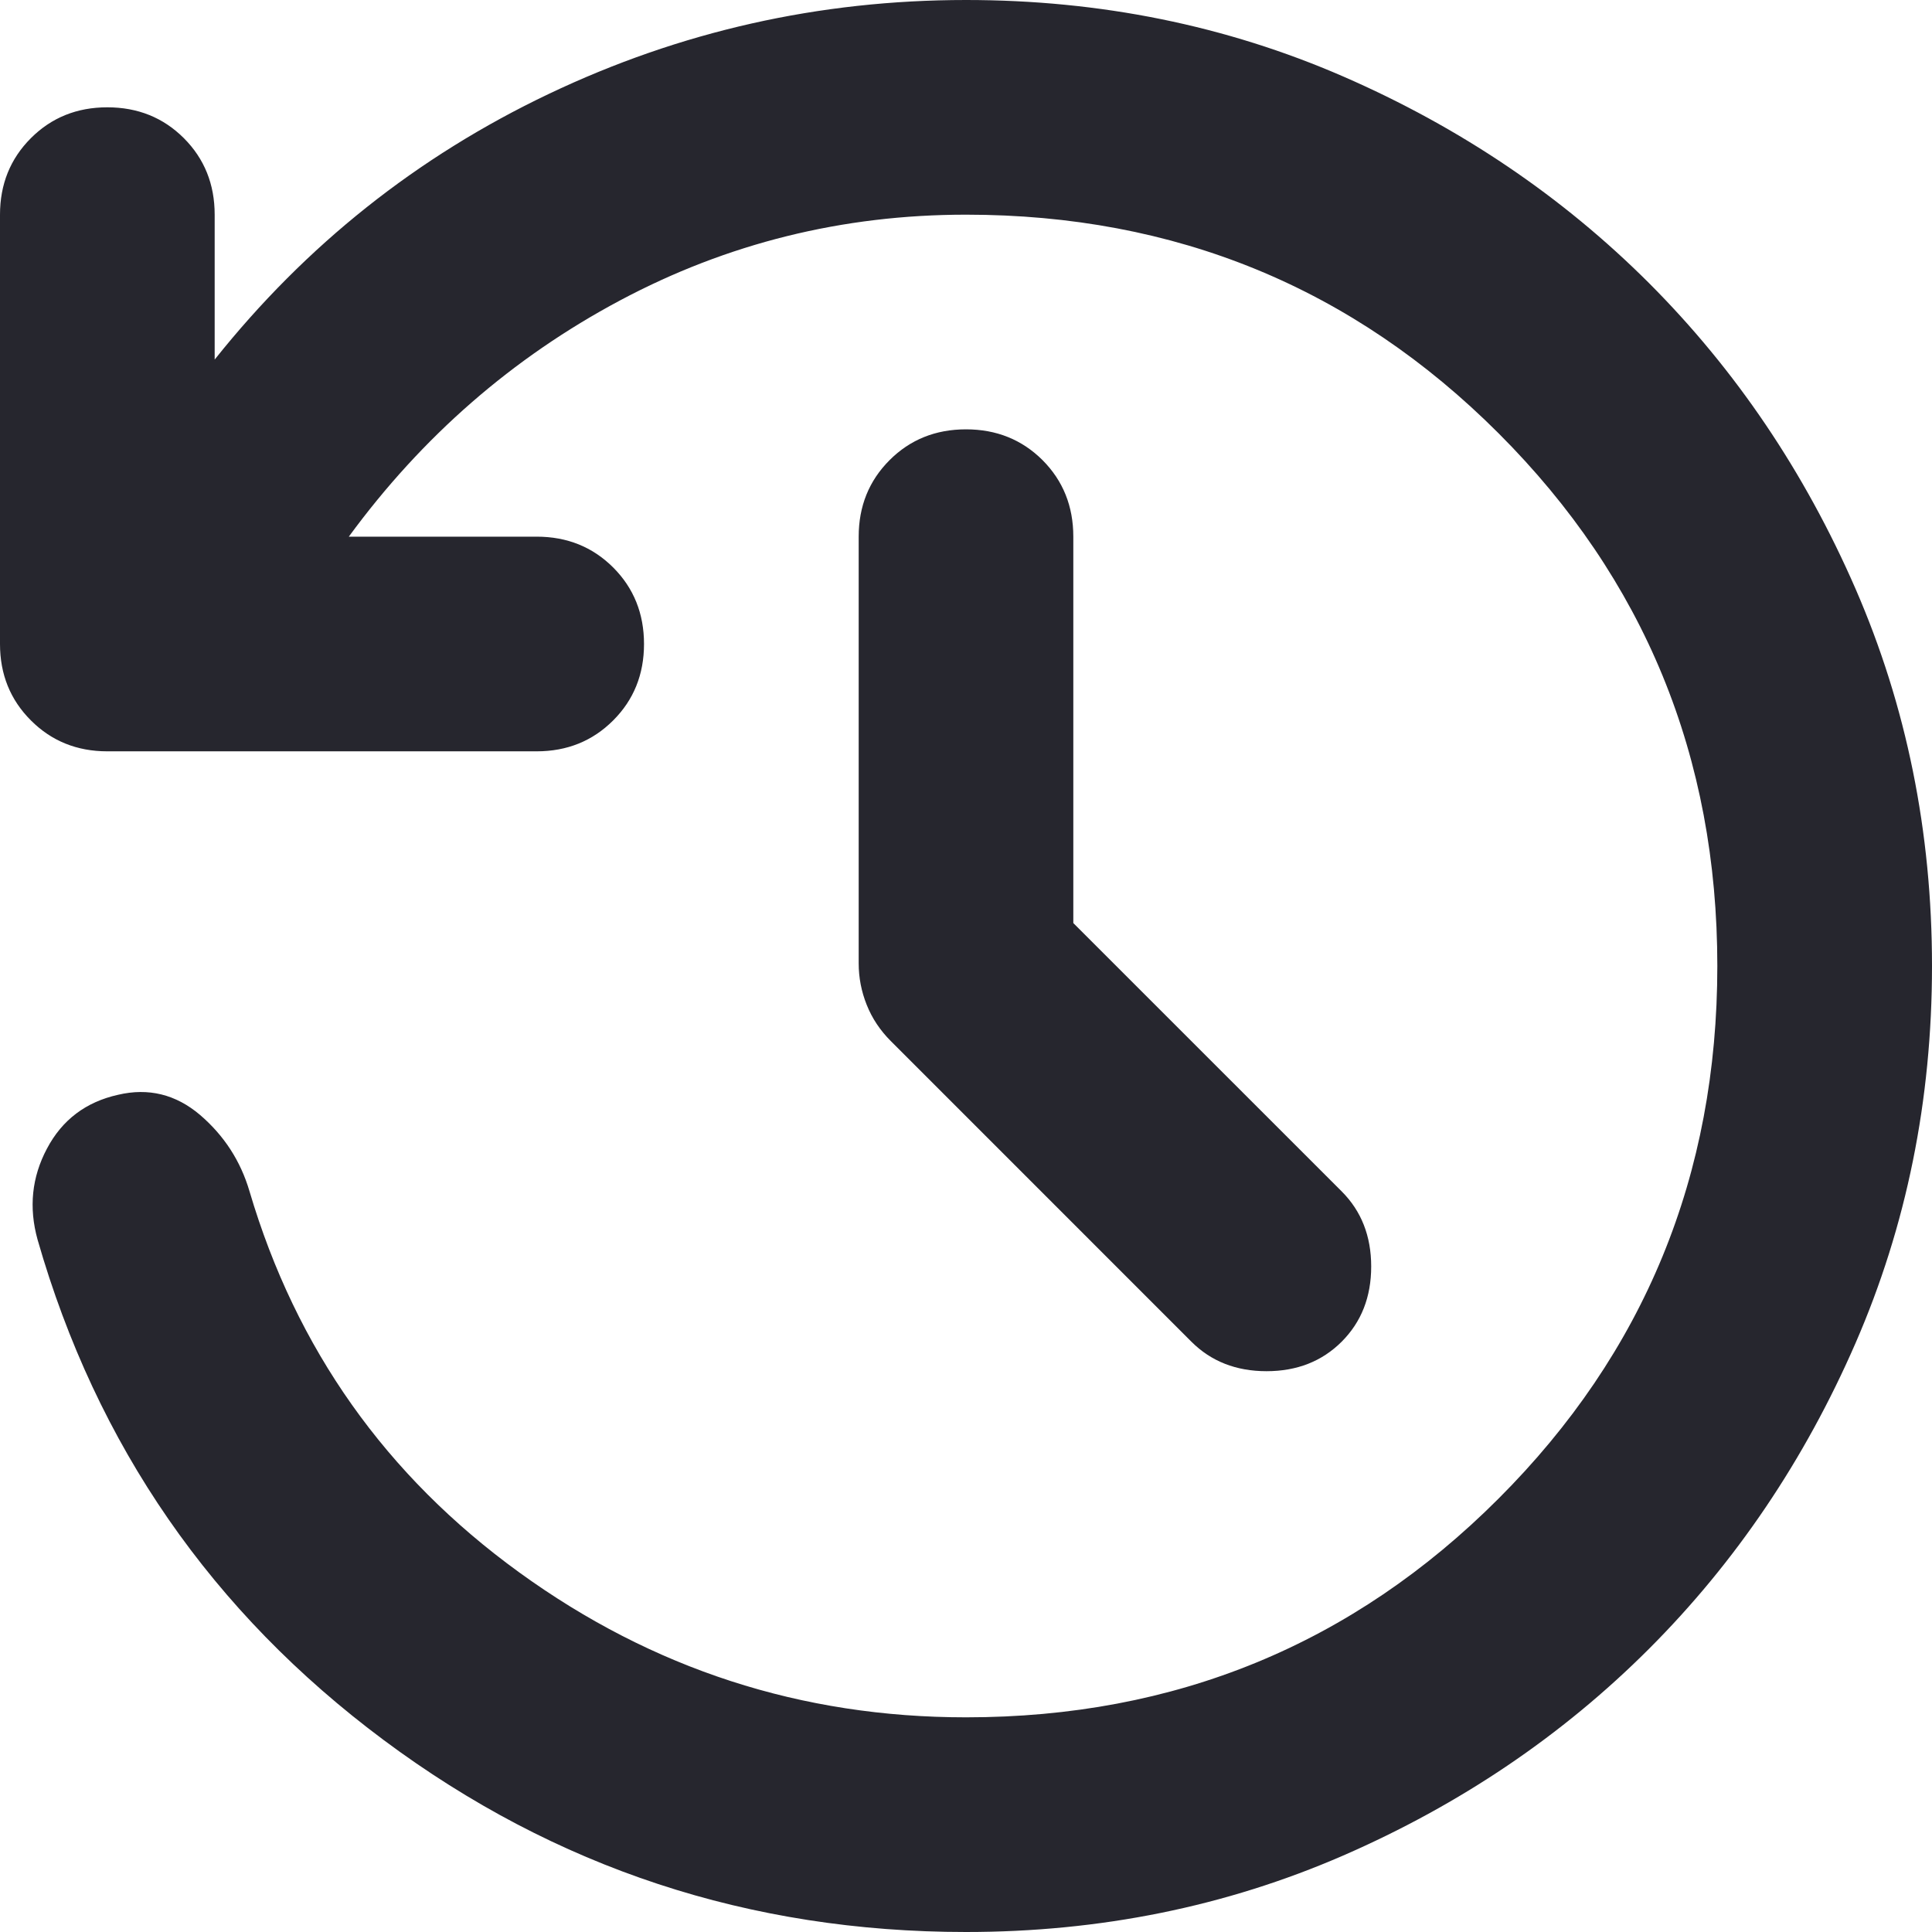
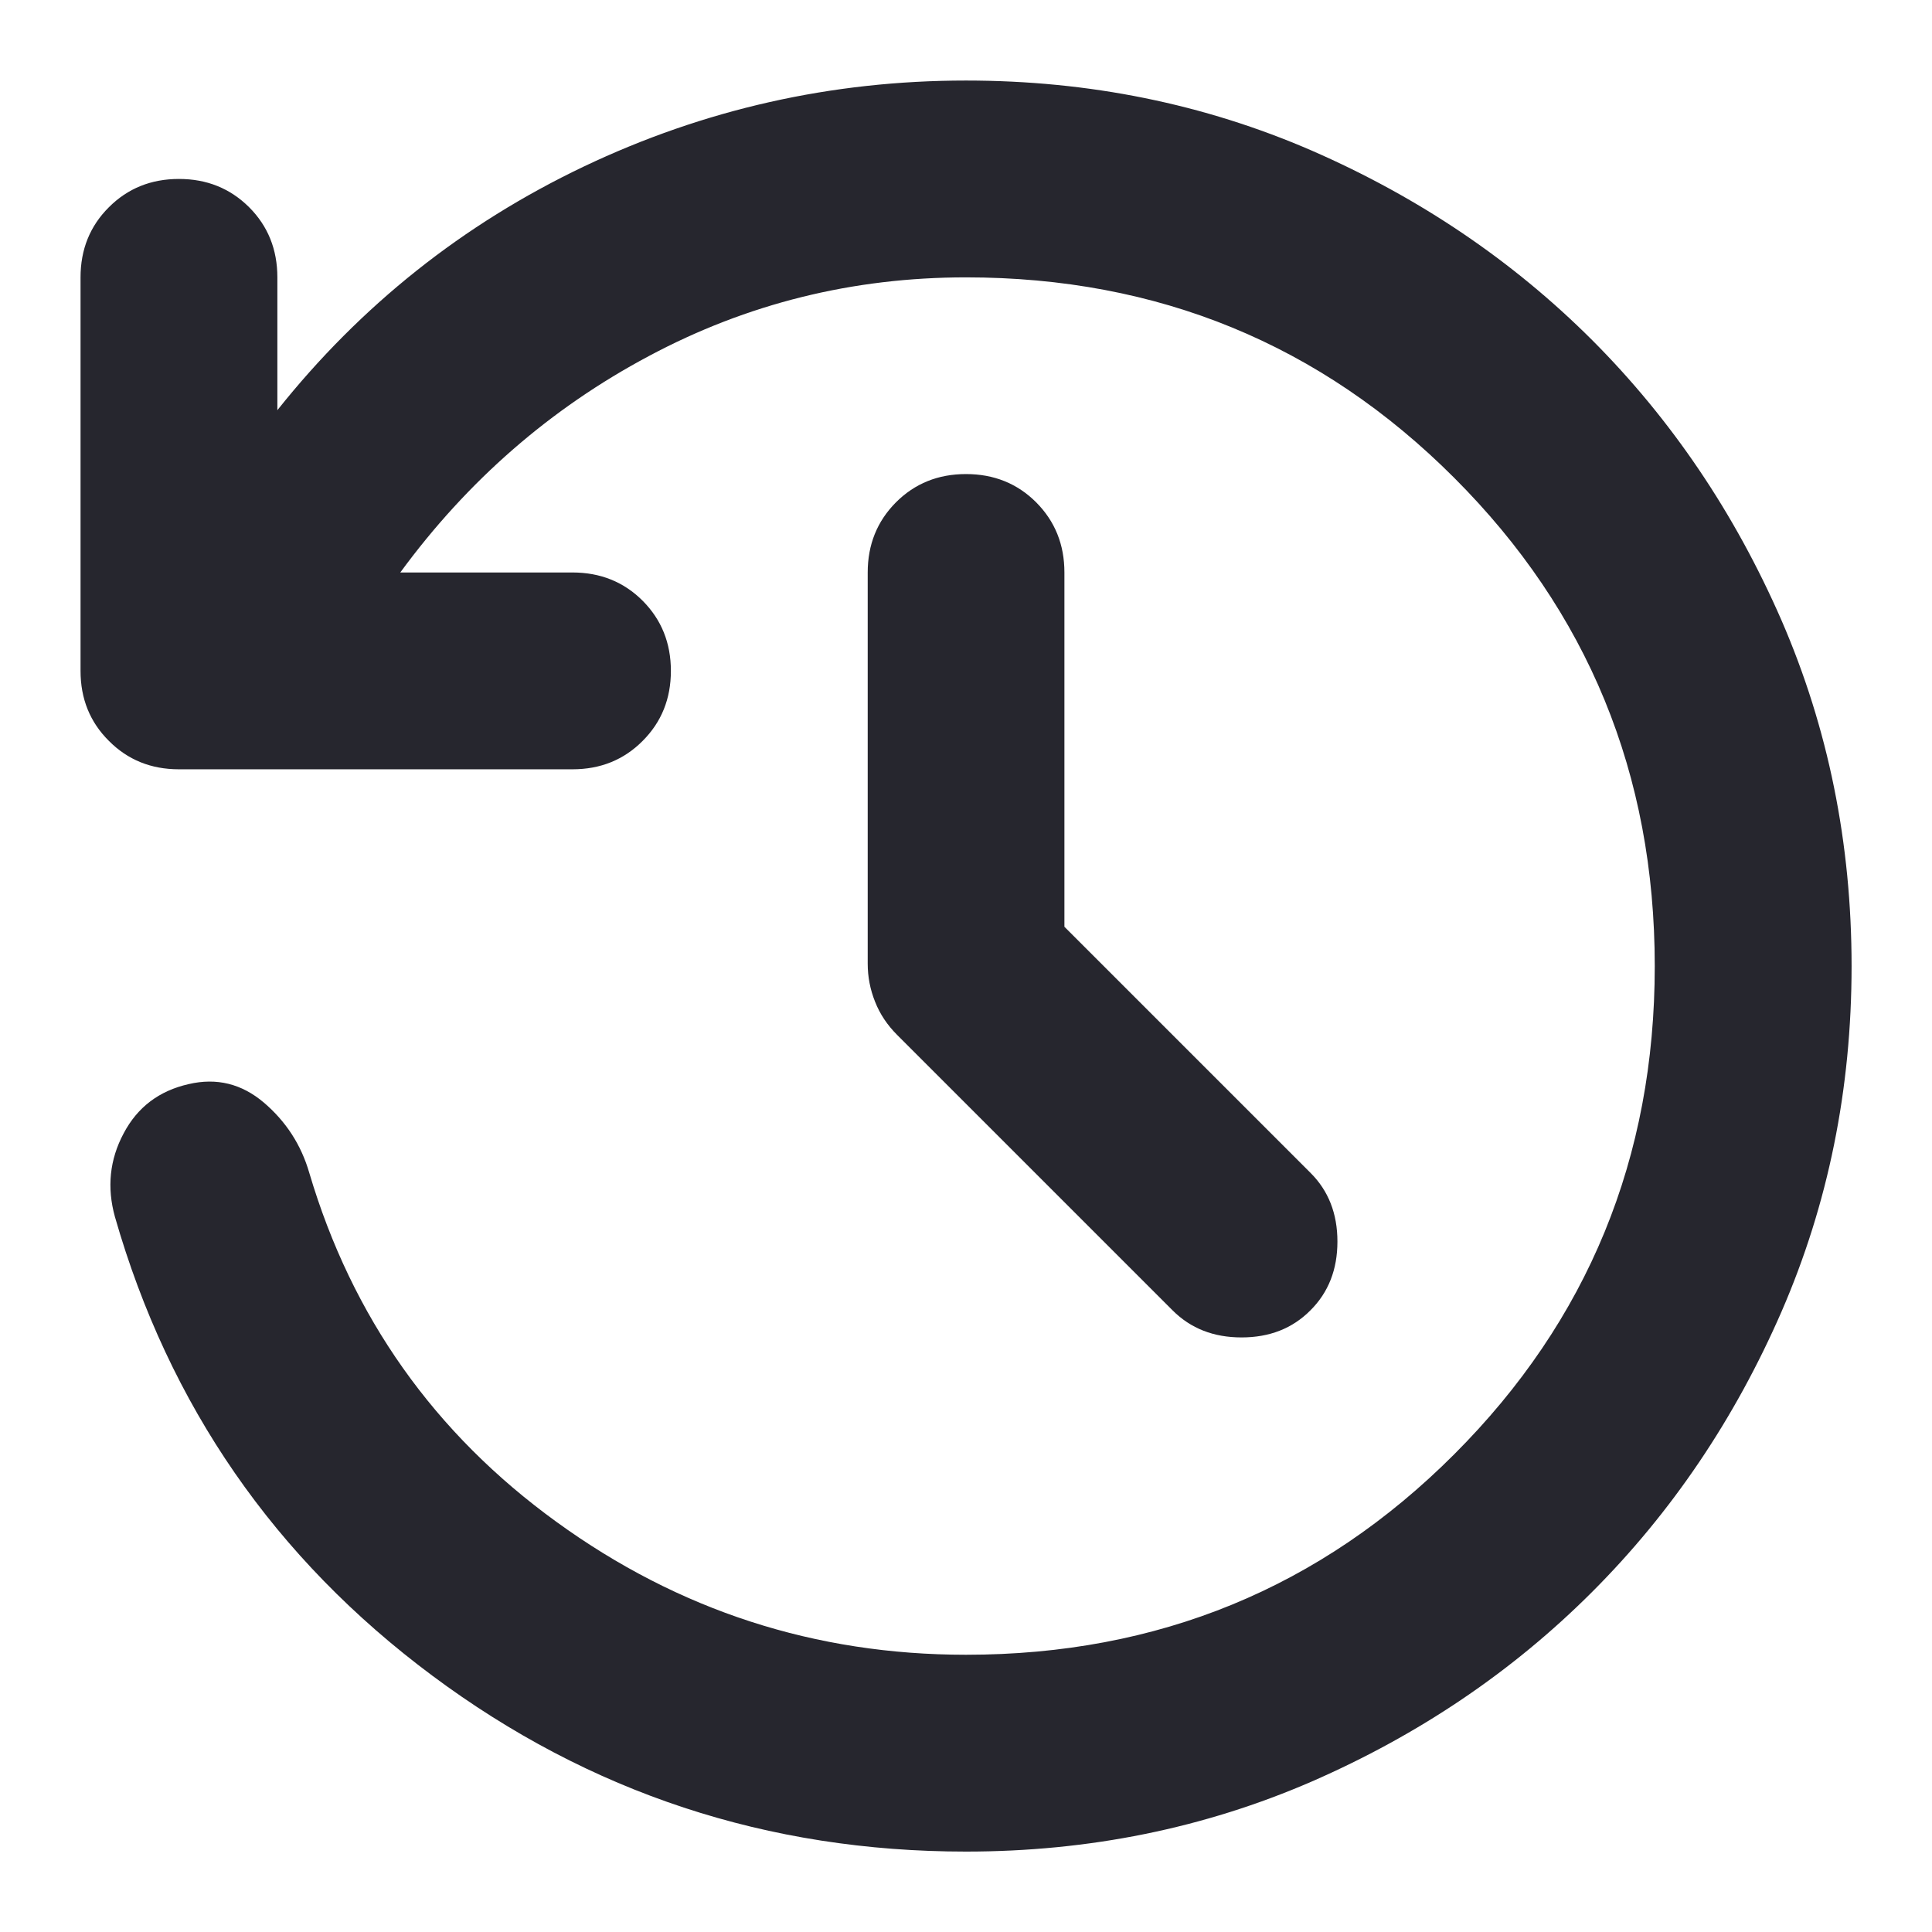
- <svg xmlns="http://www.w3.org/2000/svg" width="44" height="44" viewBox="0 0 44 44" fill="none">
-   <path d="M24.444 21.022L30.556 27.133C31.004 27.581 31.228 28.152 31.228 28.844C31.228 29.537 31.004 30.107 30.556 30.556C30.107 31.004 29.537 31.228 28.844 31.228C28.152 31.228 27.581 31.004 27.133 30.556L20.289 23.711C20.044 23.467 19.861 23.191 19.739 22.885C19.617 22.58 19.556 22.265 19.556 21.939V12.222C19.556 11.53 19.79 10.949 20.26 10.479C20.727 10.012 21.307 9.778 22 9.778C22.693 9.778 23.274 10.012 23.743 10.479C24.211 10.949 24.444 11.53 24.444 12.222V21.022ZM22 44C17.07 44 12.65 42.543 8.739 39.629C4.828 36.717 2.2 32.919 0.856 28.233C0.652 27.5 0.724 26.807 1.071 26.156C1.416 25.504 1.956 25.096 2.689 24.933C3.381 24.77 4.003 24.923 4.554 25.39C5.103 25.86 5.48 26.441 5.683 27.133C6.743 30.718 8.79 33.611 11.826 35.811C14.861 38.011 18.252 39.111 22 39.111C26.767 39.111 30.81 37.45 34.129 34.129C37.45 30.81 39.111 26.767 39.111 22C39.111 17.233 37.45 13.189 34.129 9.868C30.81 6.549 26.767 4.889 22 4.889C19.189 4.889 16.561 5.541 14.117 6.844C11.672 8.148 9.615 9.941 7.944 12.222H12.222C12.915 12.222 13.496 12.456 13.965 12.924C14.433 13.393 14.667 13.974 14.667 14.667C14.667 15.359 14.433 15.939 13.965 16.407C13.496 16.876 12.915 17.111 12.222 17.111H2.444C1.752 17.111 1.172 16.876 0.704 16.407C0.235 15.939 0 15.359 0 14.667V4.889C0 4.196 0.235 3.615 0.704 3.146C1.172 2.678 1.752 2.444 2.444 2.444C3.137 2.444 3.718 2.678 4.187 3.146C4.655 3.615 4.889 4.196 4.889 4.889V8.189C6.967 5.581 9.503 3.565 12.498 2.139C15.492 0.713 18.659 0 22 0C25.056 0 27.918 0.58 30.587 1.74C33.255 2.902 35.577 4.471 37.554 6.446C39.529 8.423 41.098 10.745 42.26 13.413C43.42 16.082 44 18.944 44 22C44 25.056 43.42 27.917 42.26 30.585C41.098 33.254 39.529 35.576 37.554 37.552C35.577 39.528 33.255 41.098 30.587 42.26C27.918 43.42 25.056 44 22 44Z" fill="#26262E" />
+ <svg xmlns="http://www.w3.org/2000/svg" width="16" height="16" viewBox="0 0 16 16" fill="none">
+   <path d="M8.815 7.675L10.852 9.712C11.002 9.861 11.076 10.051 11.076 10.282C11.076 10.513 11.002 10.703 10.852 10.852C10.703 11.002 10.513 11.076 10.282 11.076C10.051 11.076 9.861 11.002 9.711 10.852L7.43 8.571C7.348 8.489 7.287 8.398 7.247 8.296C7.206 8.194 7.186 8.089 7.186 7.98V4.741C7.186 4.51 7.264 4.317 7.42 4.16C7.576 4.004 7.769 3.926 8 3.926C8.231 3.926 8.425 4.004 8.581 4.16C8.737 4.317 8.815 4.51 8.815 4.741V7.675ZM8 15.334C6.357 15.334 4.884 14.848 3.58 13.877C2.276 12.906 1.4 11.64 0.952 10.078C0.884 9.834 0.908 9.603 1.024 9.386C1.139 9.168 1.319 9.033 1.563 8.978C1.794 8.924 2.001 8.975 2.185 9.131C2.368 9.287 2.494 9.481 2.561 9.712C2.915 10.907 3.597 11.871 4.609 12.604C5.621 13.338 6.751 13.704 8 13.704C9.589 13.704 10.937 13.151 12.043 12.044C13.15 10.937 13.704 9.589 13.704 8.001C13.704 6.412 13.15 5.064 12.043 3.957C10.937 2.85 9.589 2.297 8 2.297C7.063 2.297 6.187 2.514 5.373 2.949C4.558 3.383 3.872 3.981 3.315 4.741H4.741C4.972 4.741 5.166 4.819 5.322 4.975C5.478 5.132 5.556 5.325 5.556 5.556C5.556 5.787 5.478 5.98 5.322 6.136C5.166 6.293 4.972 6.371 4.741 6.371H1.482C1.251 6.371 1.058 6.293 0.902 6.136C0.745 5.98 0.667 5.787 0.667 5.556V2.297C0.667 2.066 0.745 1.872 0.902 1.716C1.058 1.56 1.251 1.482 1.482 1.482C1.713 1.482 1.906 1.56 2.063 1.716C2.219 1.872 2.297 2.066 2.297 2.297V3.397C2.989 2.528 3.835 1.856 4.833 1.38C5.831 0.905 6.887 0.667 8 0.667C9.019 0.667 9.973 0.861 10.863 1.247C11.752 1.635 12.526 2.158 13.185 2.816C13.843 3.475 14.366 4.249 14.754 5.138C15.14 6.028 15.334 6.982 15.334 8.001C15.334 9.019 15.14 9.973 14.754 10.862C14.366 11.752 13.843 12.526 13.185 13.184C12.526 13.843 11.752 14.366 10.863 14.754C9.973 15.14 9.019 15.334 8 15.334Z" fill="#26262E" />
</svg>
